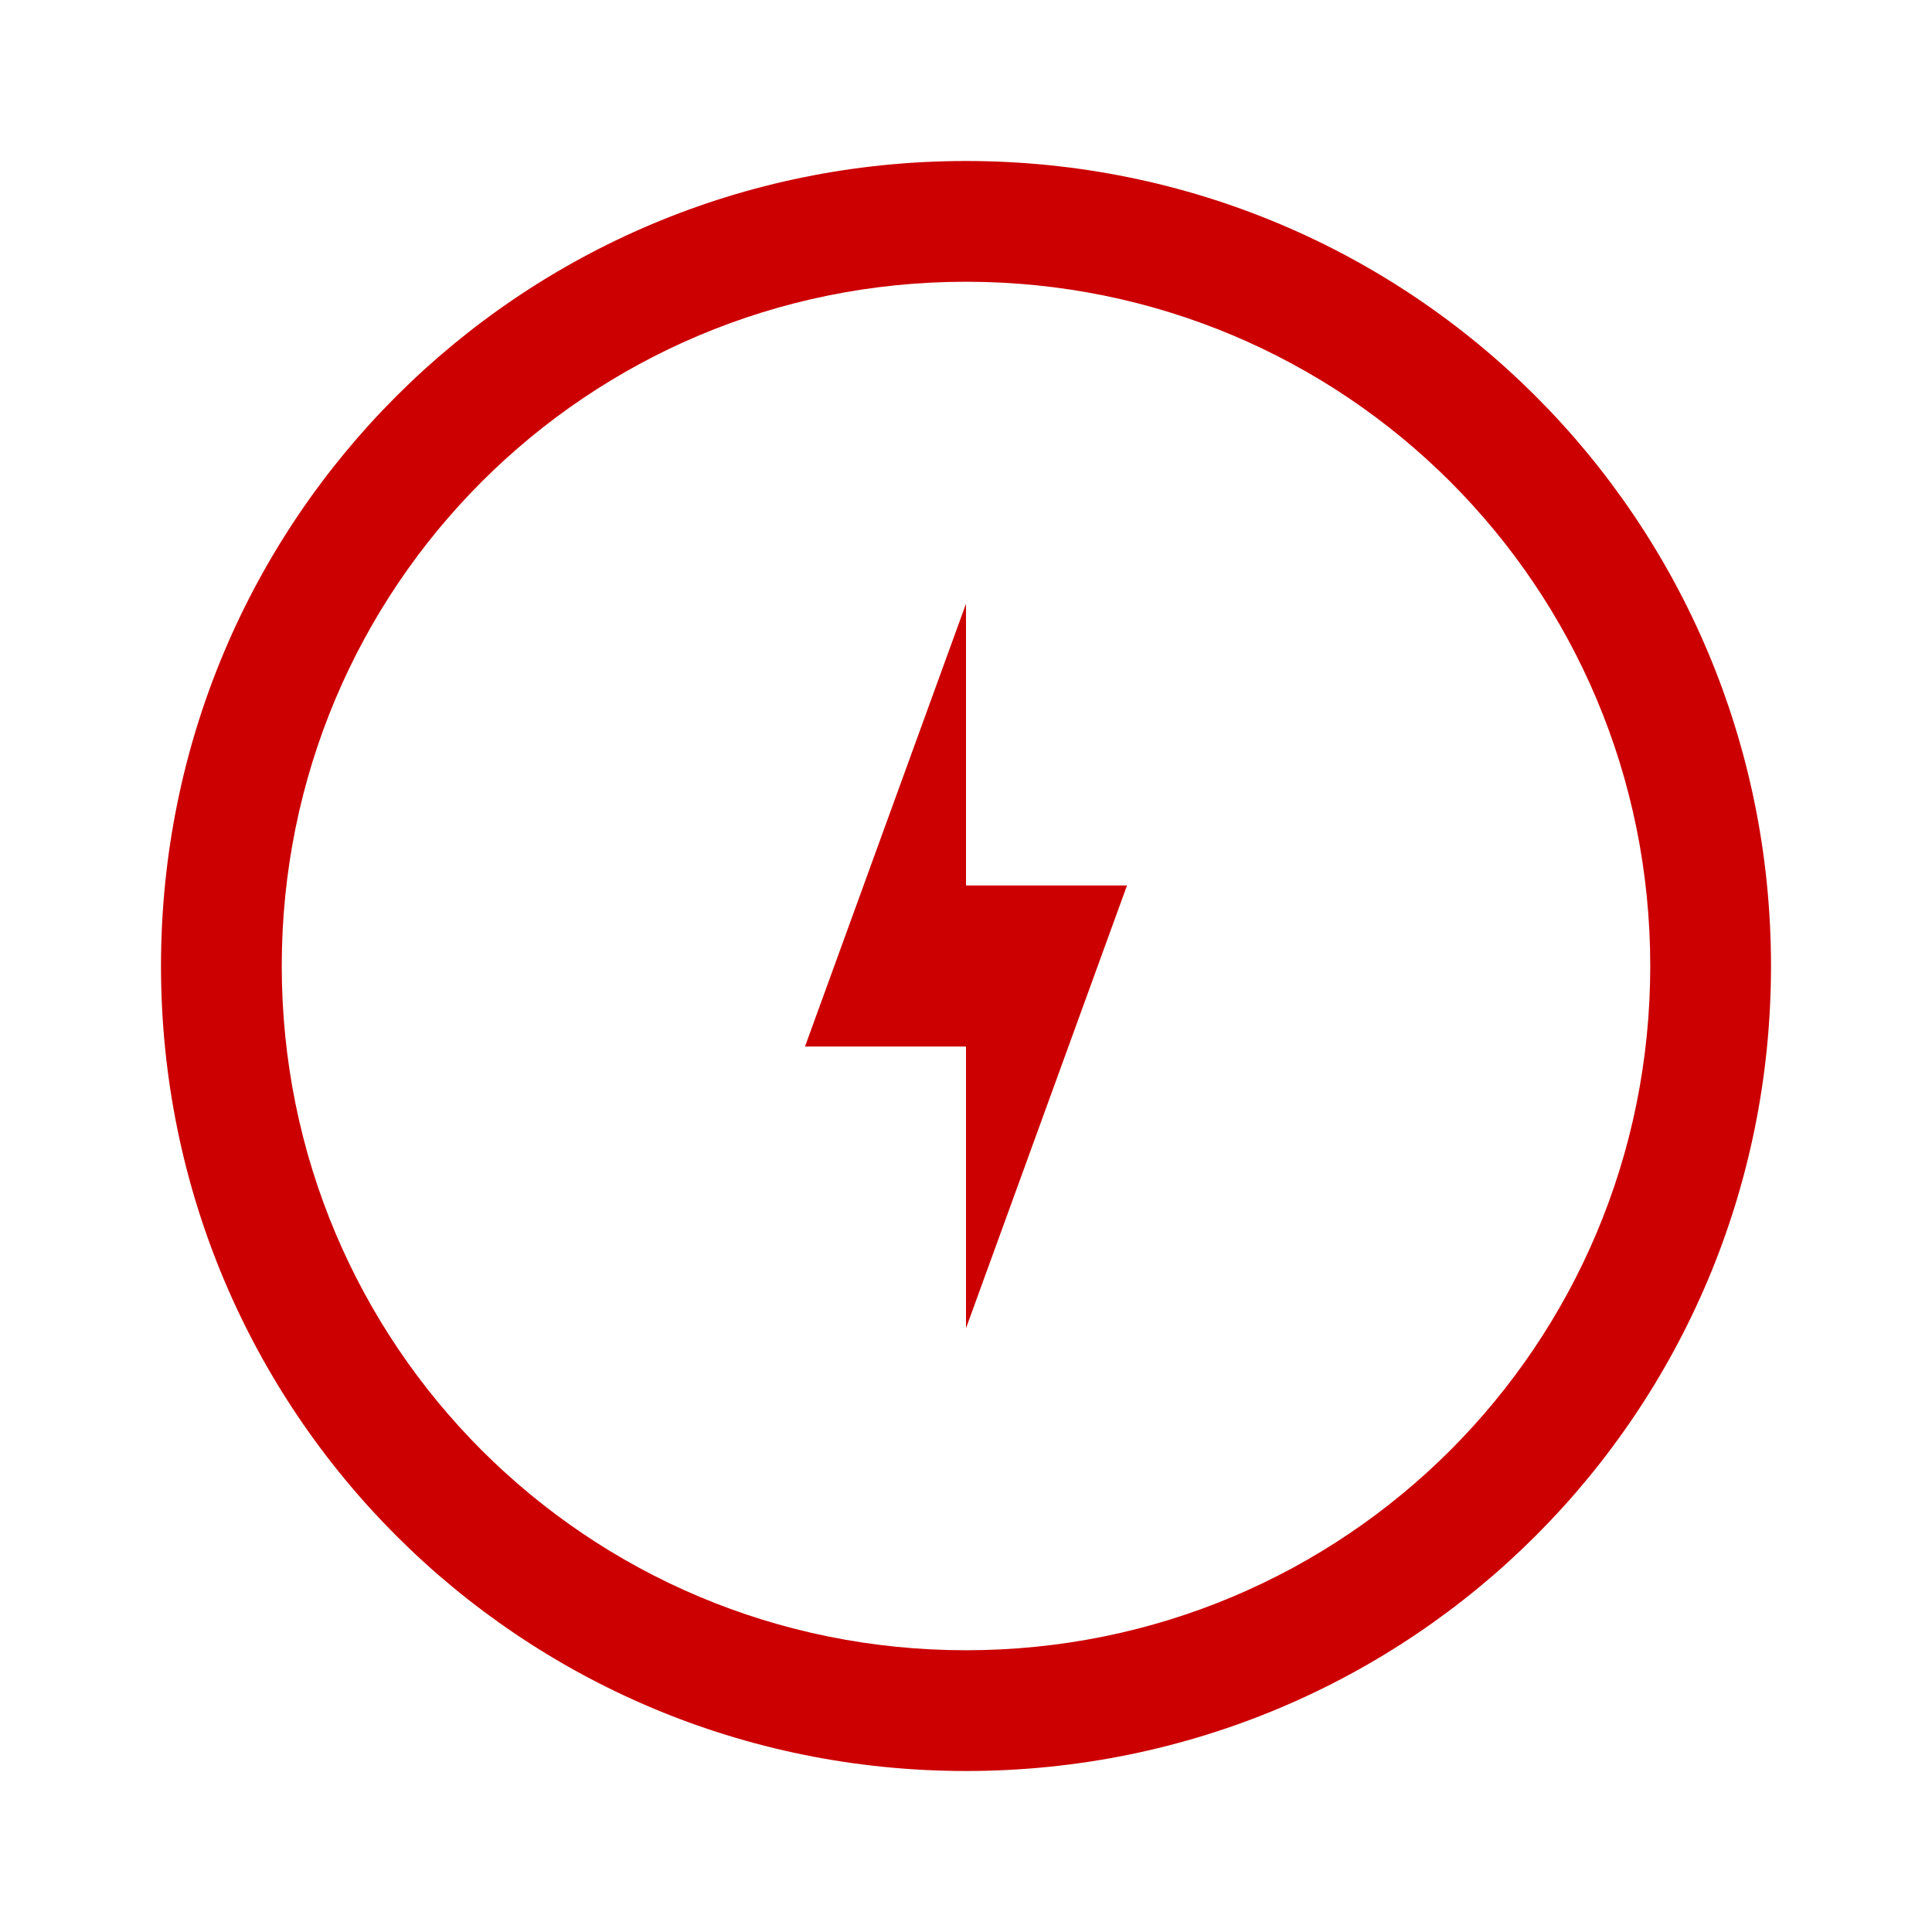
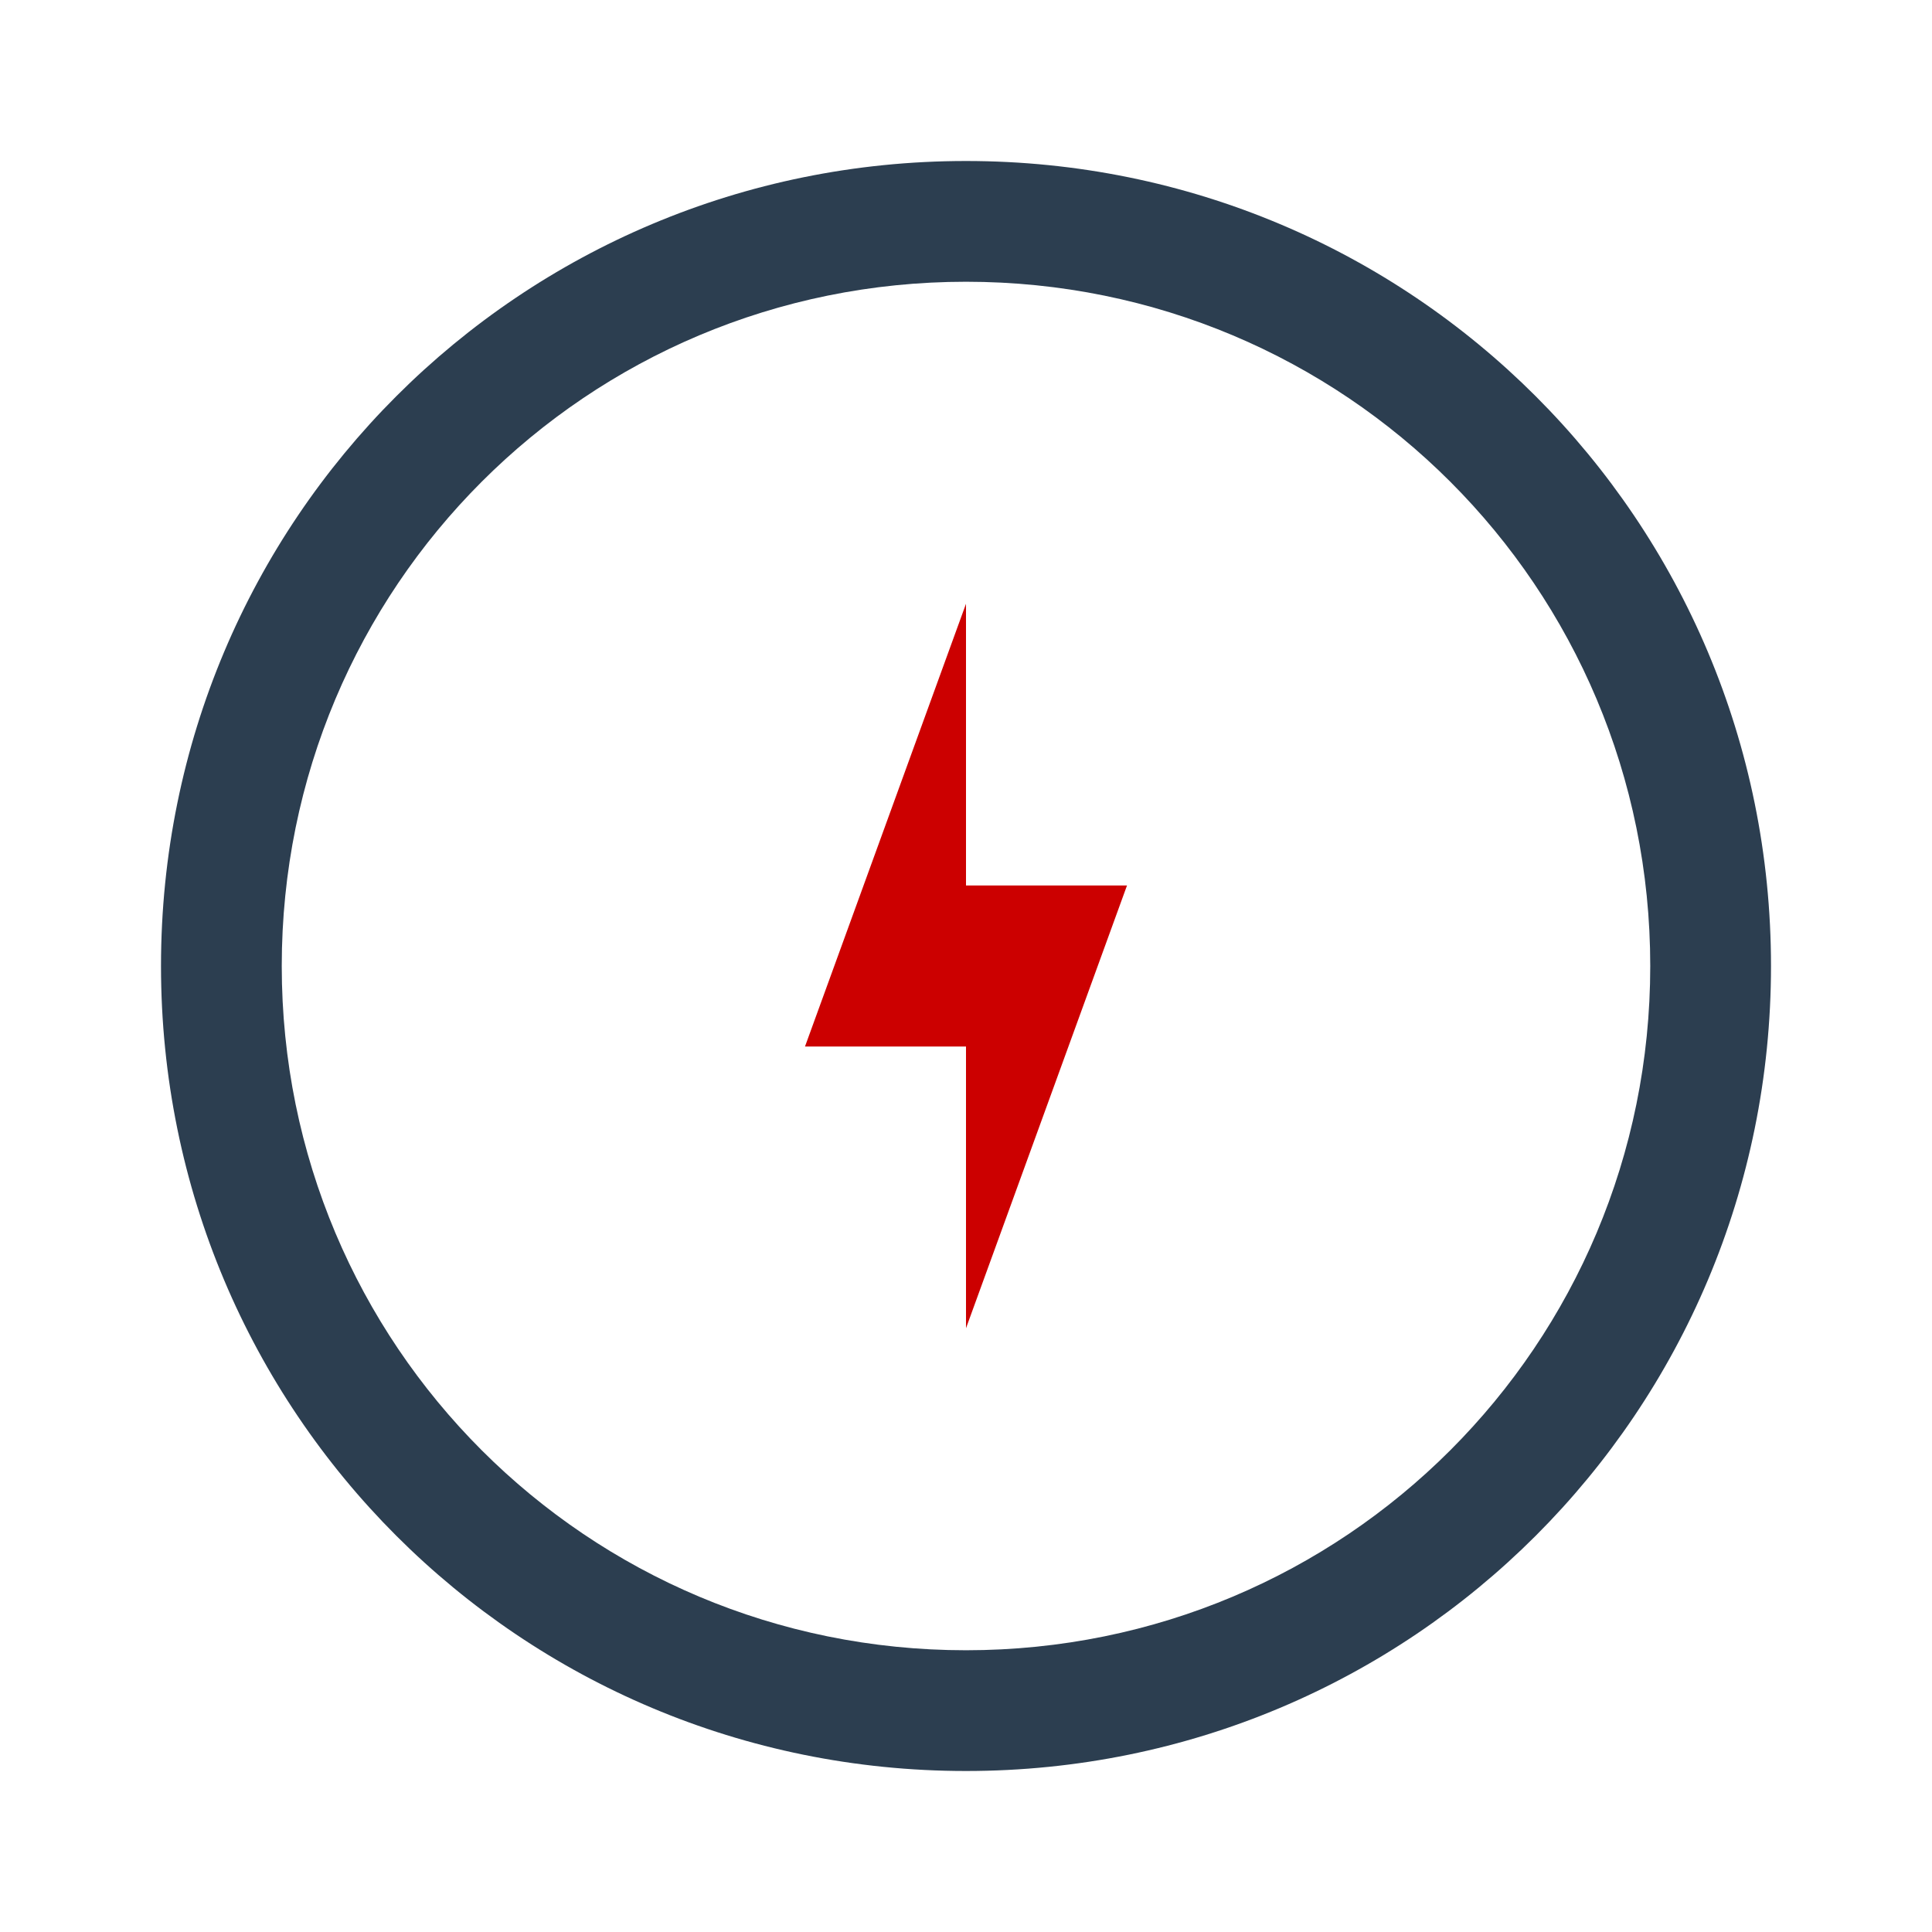
<svg xmlns="http://www.w3.org/2000/svg" xmlns:xlink="http://www.w3.org/1999/xlink" version="1.0" width="48" height="48" id="svg2" style="display:inline">
  <defs id="defs4">
    <linearGradient id="linearGradient4081">
      <stop id="stop4083" style="stop-color:#aaaaaa;stop-opacity:1" offset="0" />
      <stop id="stop4085" style="stop-color:#f0f0f0;stop-opacity:1" offset="1" />
    </linearGradient>
    <linearGradient x1="39" y1="72" x2="39.196" y2="24.267" id="linearGradient3763" xlink:href="#linearGradient4081" gradientUnits="userSpaceOnUse" />
    <linearGradient x1="44" y1="66" x2="44" y2="30.943" id="linearGradient3636" xlink:href="#linearGradient4081" gradientUnits="userSpaceOnUse" />
  </defs>
-   <path style="fill:#cc0000;fill-opacity:1;stroke:none;display:inline" d="M 24,4 C 12.92,4 4,12.92 4,24 4,35.08 12.92,44 24,44 35.08,44 44,35.08 44,24 44,12.92 35.08,4 24,4 z m 0,3 c 9.418,0 17,7.582 17,17 0,9.418 -7.582,17 -17,17 C 14.582,41 7,33.418 7,24 7,14.582 14.582,7 24,7 z" id="rect4118" />
  <path style="fill:#cc0000;fill-opacity:1;stroke:none;display:inline" d="m 20,26 4,-11 0,7 4,0 -4,11 0,-7 z" id="path4199" />
+   <path style="fill:#2c3e50;fill-opacity:1;stroke:none;display:inline" d="M 24,4 C 12.92,4 4,12.92 4,24 4,35.08 12.92,44 24,44 35.08,44 44,35.08 44,24 44,12.92 35.08,4 24,4 z m 0,3 c 9.418,0 17,7.582 17,17 0,9.418 -7.582,17 -17,17 C 14.582,41 7,33.418 7,24 7,14.582 14.582,7 24,7 z" id="rect4118" />
</svg>
